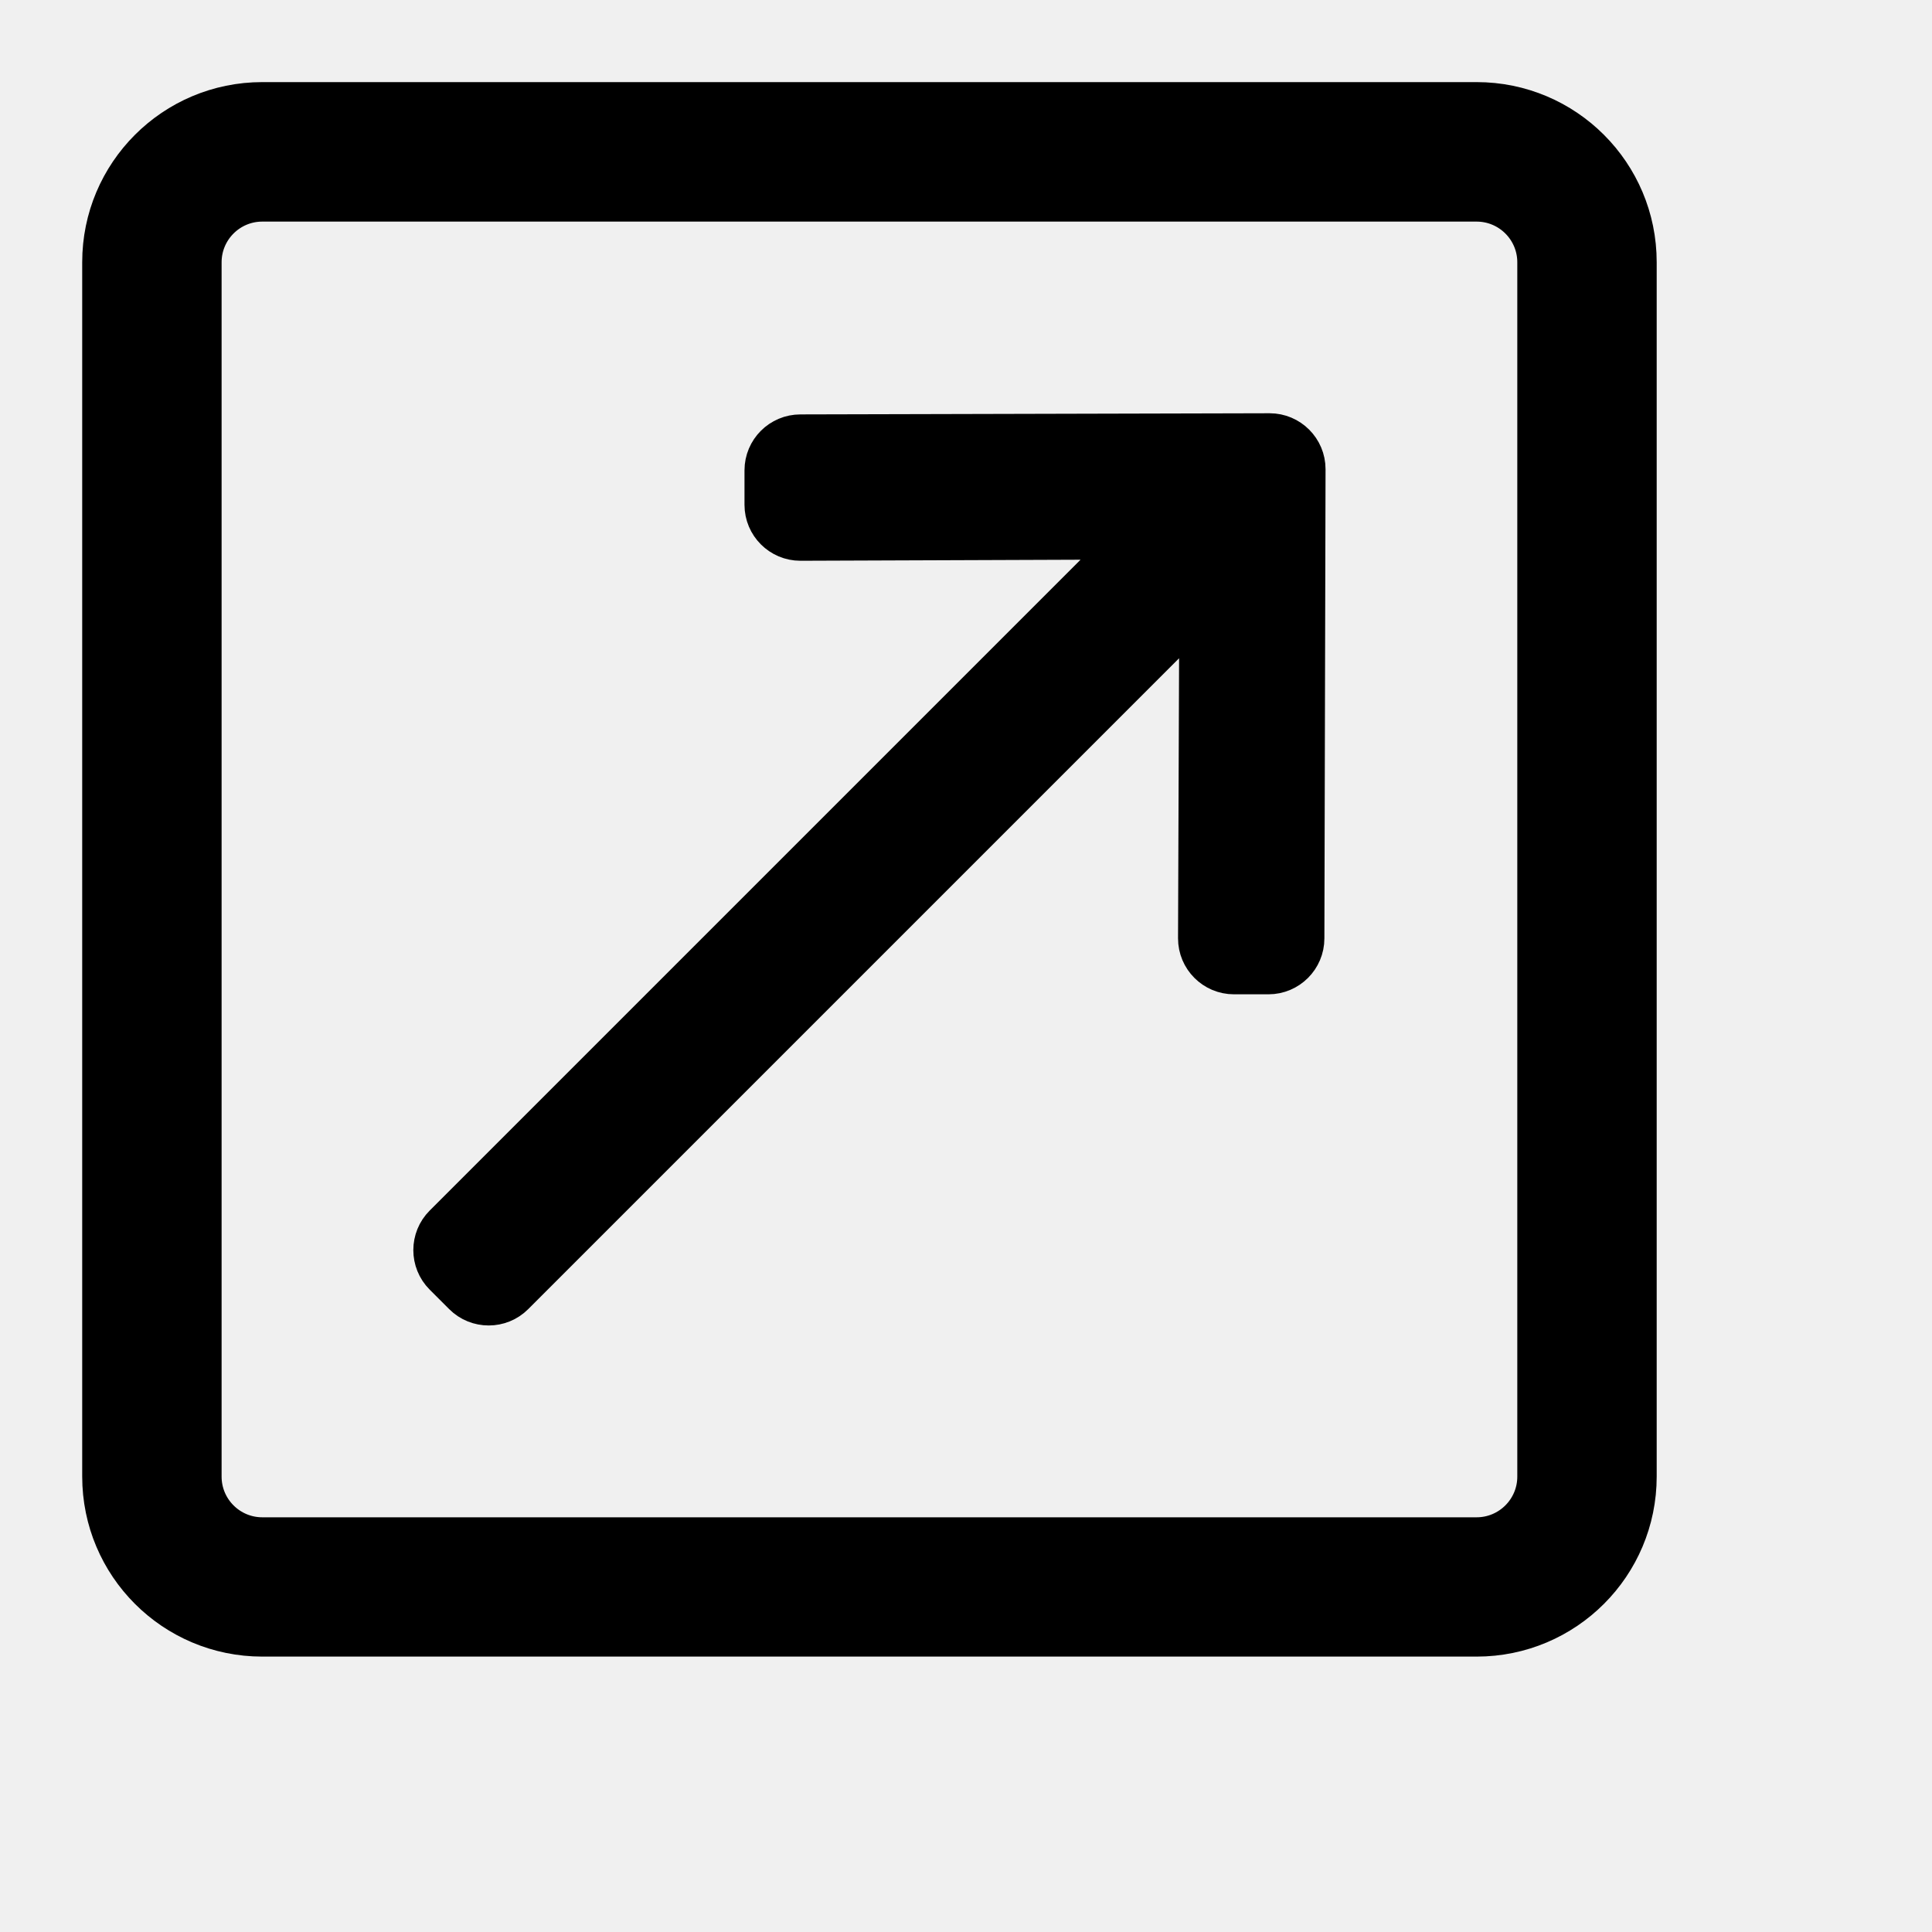
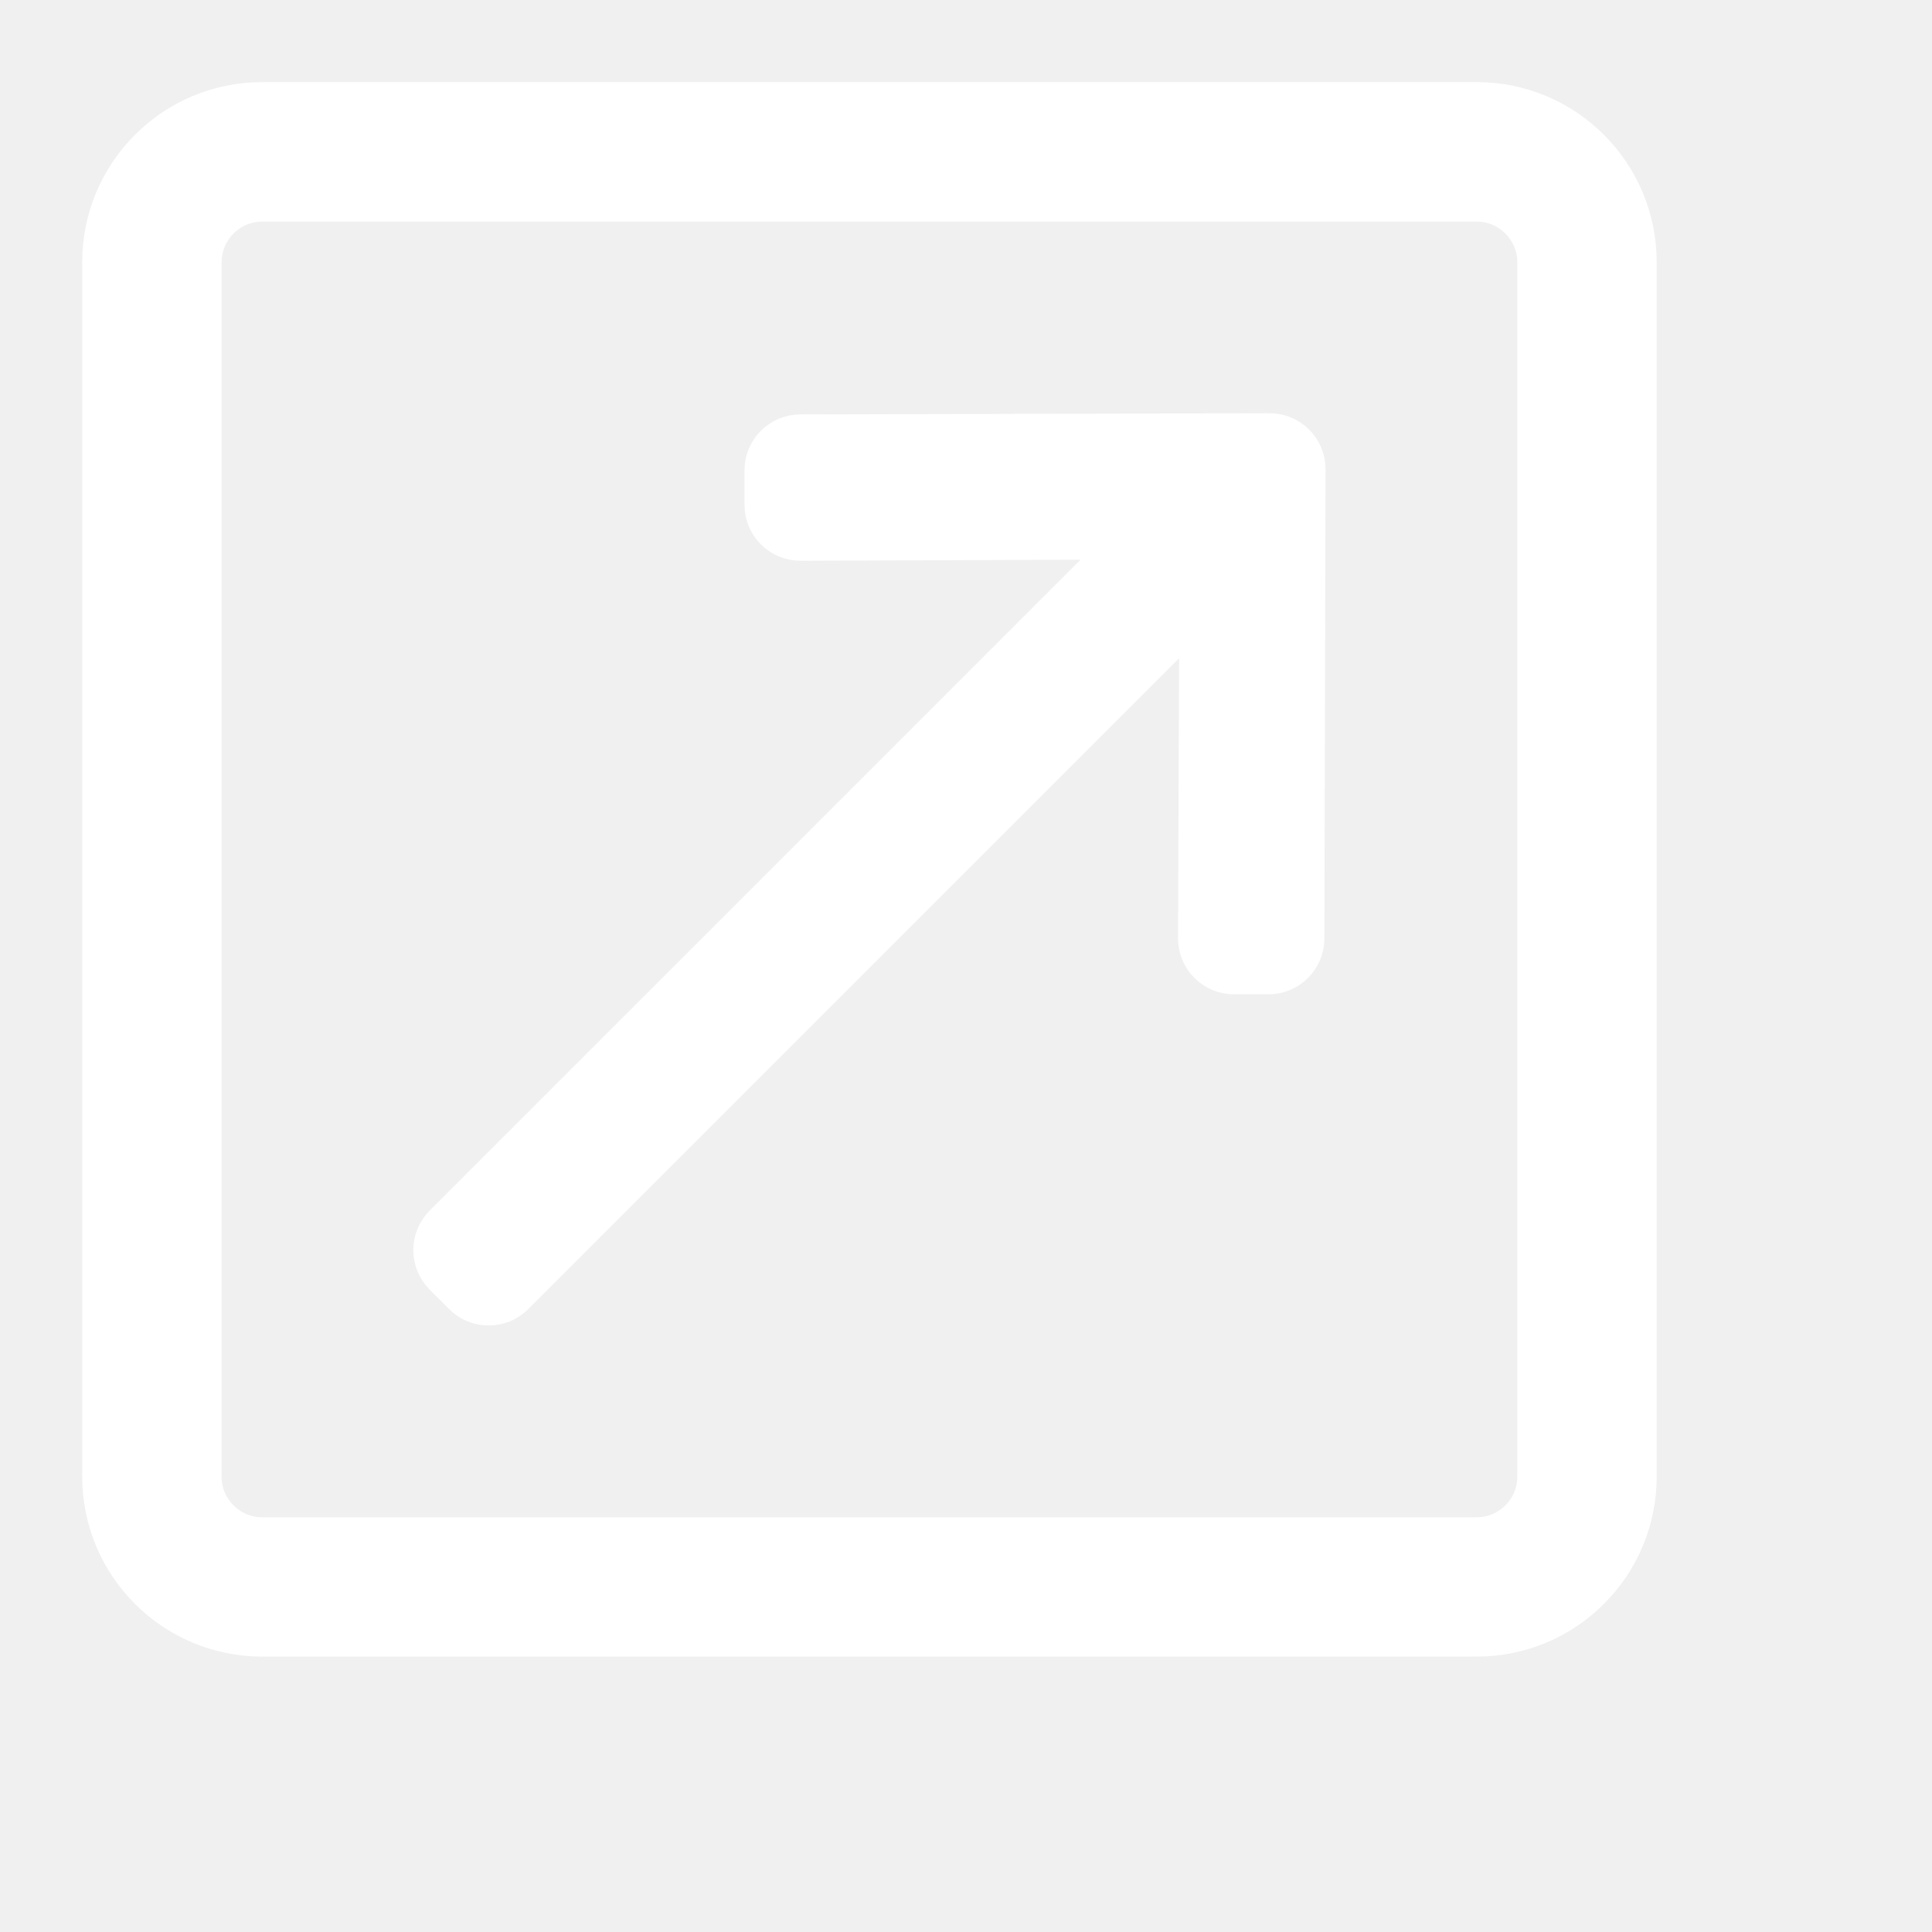
- <svg xmlns="http://www.w3.org/2000/svg" version="1.1" viewBox="0 0 20 20">
+ <svg xmlns="http://www.w3.org/2000/svg" xmlns:xlink="http://www.w3.org/1999/xlink" version="1.1" viewBox="0 0 20 20">
+   <defs>
+     <rect id="a" width="20" height="20" />
+   </defs>
  <g fill="none" fill-rule="evenodd">
    <g transform="translate(-330 -19)">
      <g transform="translate(329 18)">
-         <g transform="translate(2 2)" fill="currentColor" stroke="currentColor">
+         <mask fill="white">
+           <use xlink:href="#a" />
+         </mask>
+         <g transform="translate(2 2)" fill="#fff" stroke="#fff">
          <path d="m14.286 0h-12.571c-0.947 0-1.714 0.767-1.714 1.714v12.571c0 0.947 0.767 1.714 1.714 1.714h12.571c0.947 0 1.714-0.767 1.714-1.714v-12.571c0-0.947-0.767-1.714-1.714-1.714zm0.571 14.286c0 0.315-0.256 0.571-0.571 0.571h-12.571c-0.315 0-0.571-0.256-0.571-0.571v-12.571c0-0.315 0.256-0.571 0.571-0.571h12.571c0.315 0 0.571 0.256 0.571 0.571v12.571zm-11.303-2.042c-0.167-0.167-0.167-0.439 0-0.606l6.97-6.97-0.025-0.025-3.213 0.012c-0.237 0-0.429-0.192-0.429-0.429v-0.357c0-0.237 0.192-0.429 0.429-0.429l4.857-0.012c0.237 0 0.429 0.192 0.429 0.429l-0.012 4.857c0 0.237-0.192 0.429-0.429 0.429h-0.357c-0.237 0-0.429-0.192-0.429-0.429l0.012-3.213-0.025-0.025-6.97 6.97c-0.167 0.167-0.439 0.167-0.606 0l-0.202-0.202z" fill-rule="nonzero" stroke-width=".3" />
        </g>
      </g>
    </g>
  </g>
</svg>
